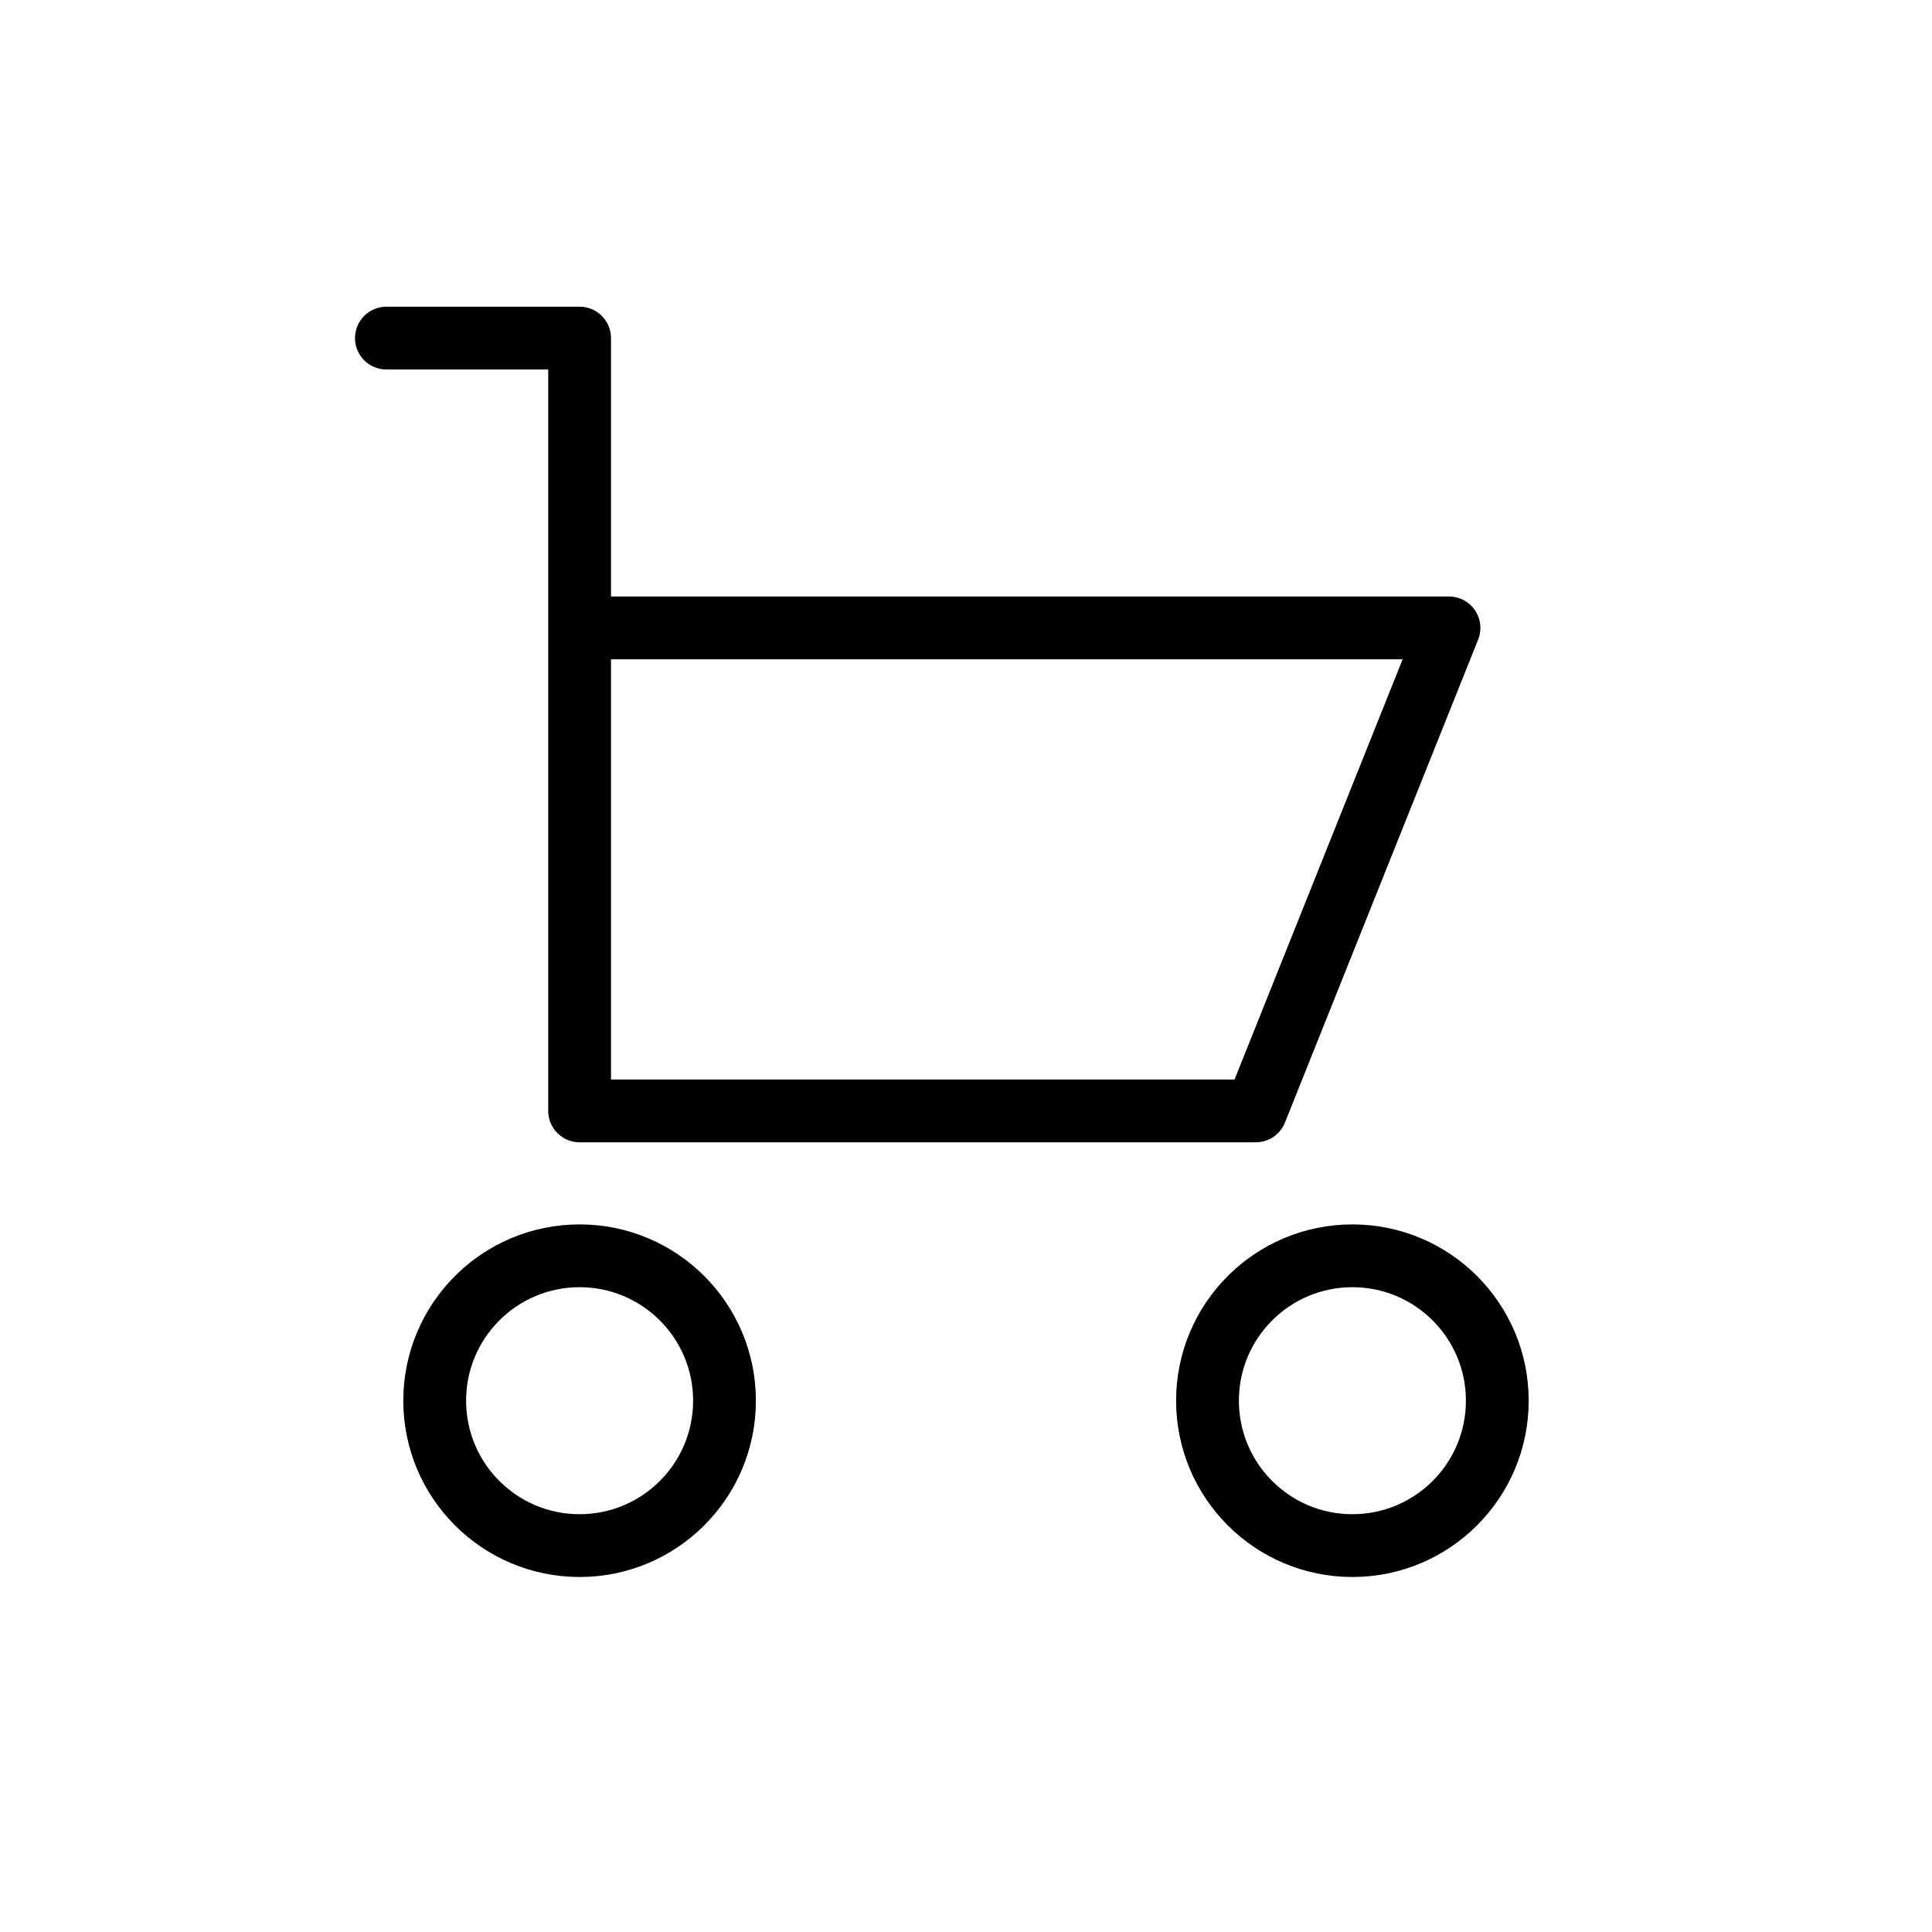
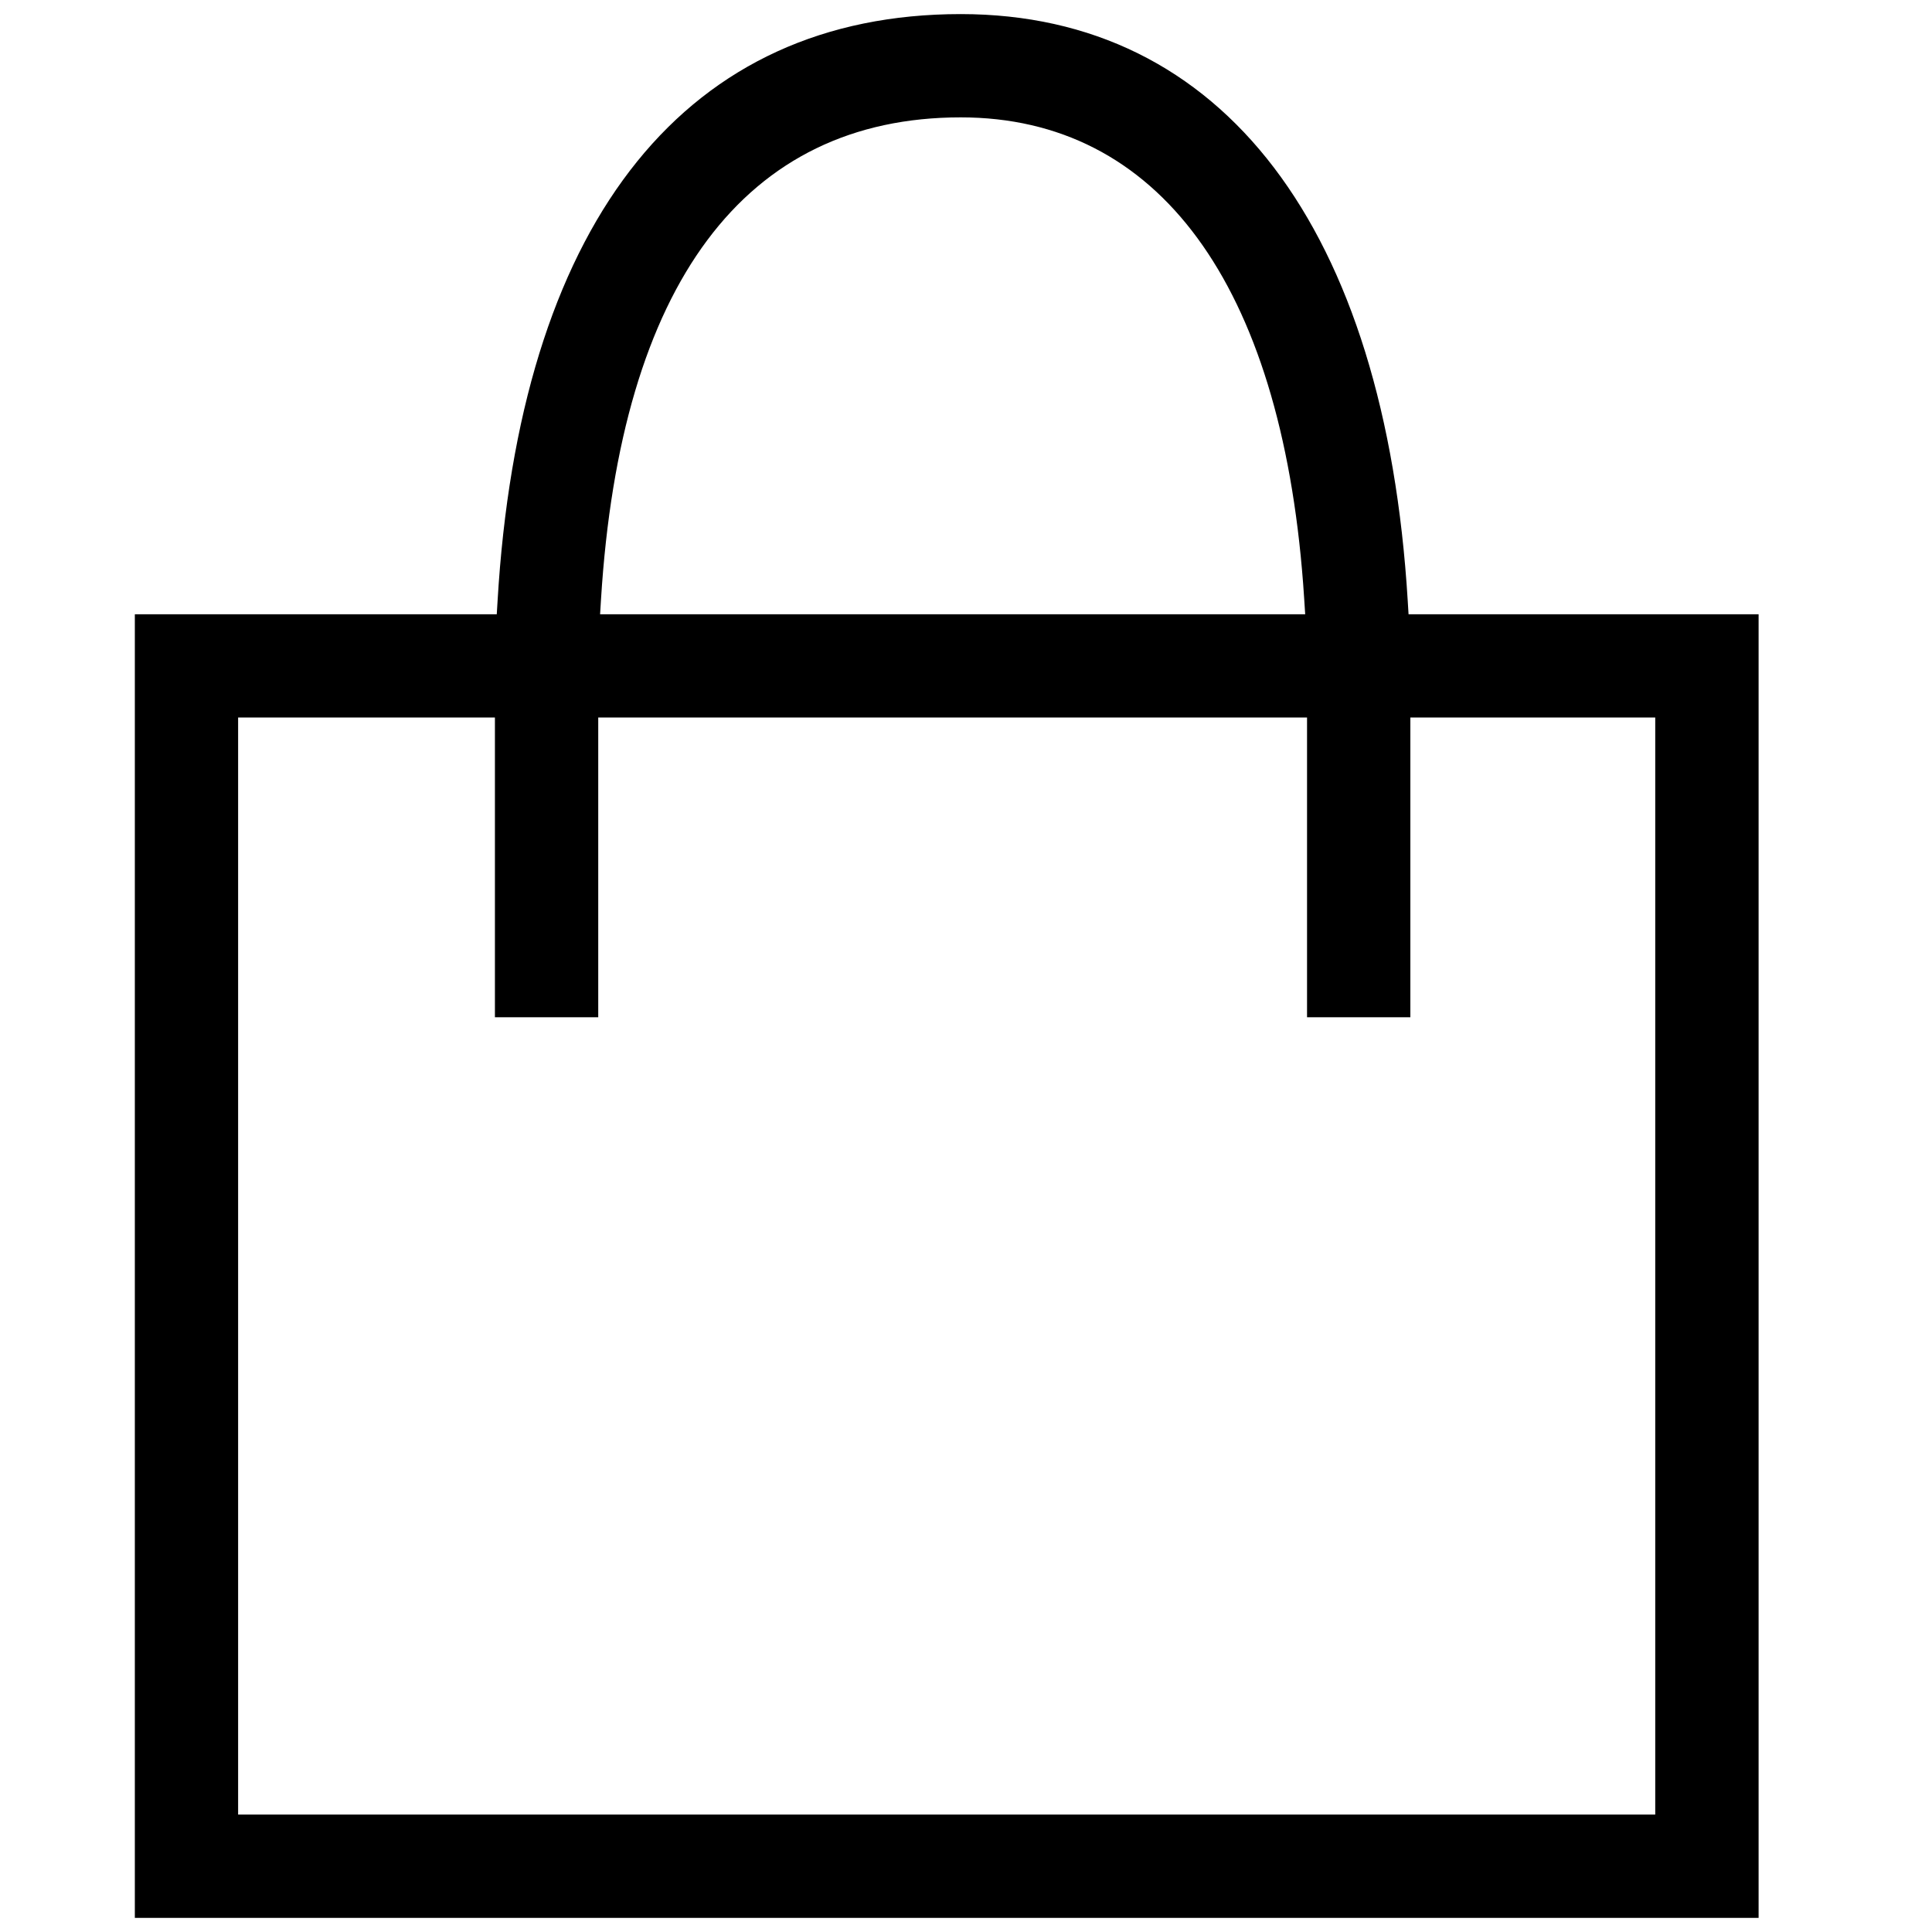
- <svg xmlns="http://www.w3.org/2000/svg" viewBox="0 0 20 20">
-   <g fill="none" fill-rule="evenodd" stroke="currentColor" stroke-linecap="round" stroke-linejoin="round" stroke-width=".65" transform="translate(-.5)">
-     <path d="M4.5 3.5h2v8h7l2-5h-9" />
-     <circle cx="6.5" cy="14.5" r="1.5" />
-     <circle cx="14.5" cy="14.5" r="1.5" />
+ <svg xmlns="http://www.w3.org/2000/svg" viewBox="0 0 48 48">
+   <g fill="none" fill-rule="evenodd">
+     <path d="M0 0h48v48H0z" />
+     <path fill="currentColor" fill-rule="nonzero" d="M23.869.35c-6.778 0-10.829 5.038-11.48 14.164l-.027.417-.02.33H3.35v32.388h40.342V15.261h-8.697l-.02-.329C34.414 5.667 30.378.35 23.869.35zM35.04 25.273v-7.447h6.084v27.256H5.916V17.827l6.38-.001v7.447h2.567v-7.447h17.61v7.447h2.567zM23.869 2.916c4.904 0 7.94 4.135 8.507 11.584l.027.388.024.373H14.909l.023-.372c.486-7.829 3.576-11.973 8.937-11.973z" />
  </g>
</svg>
